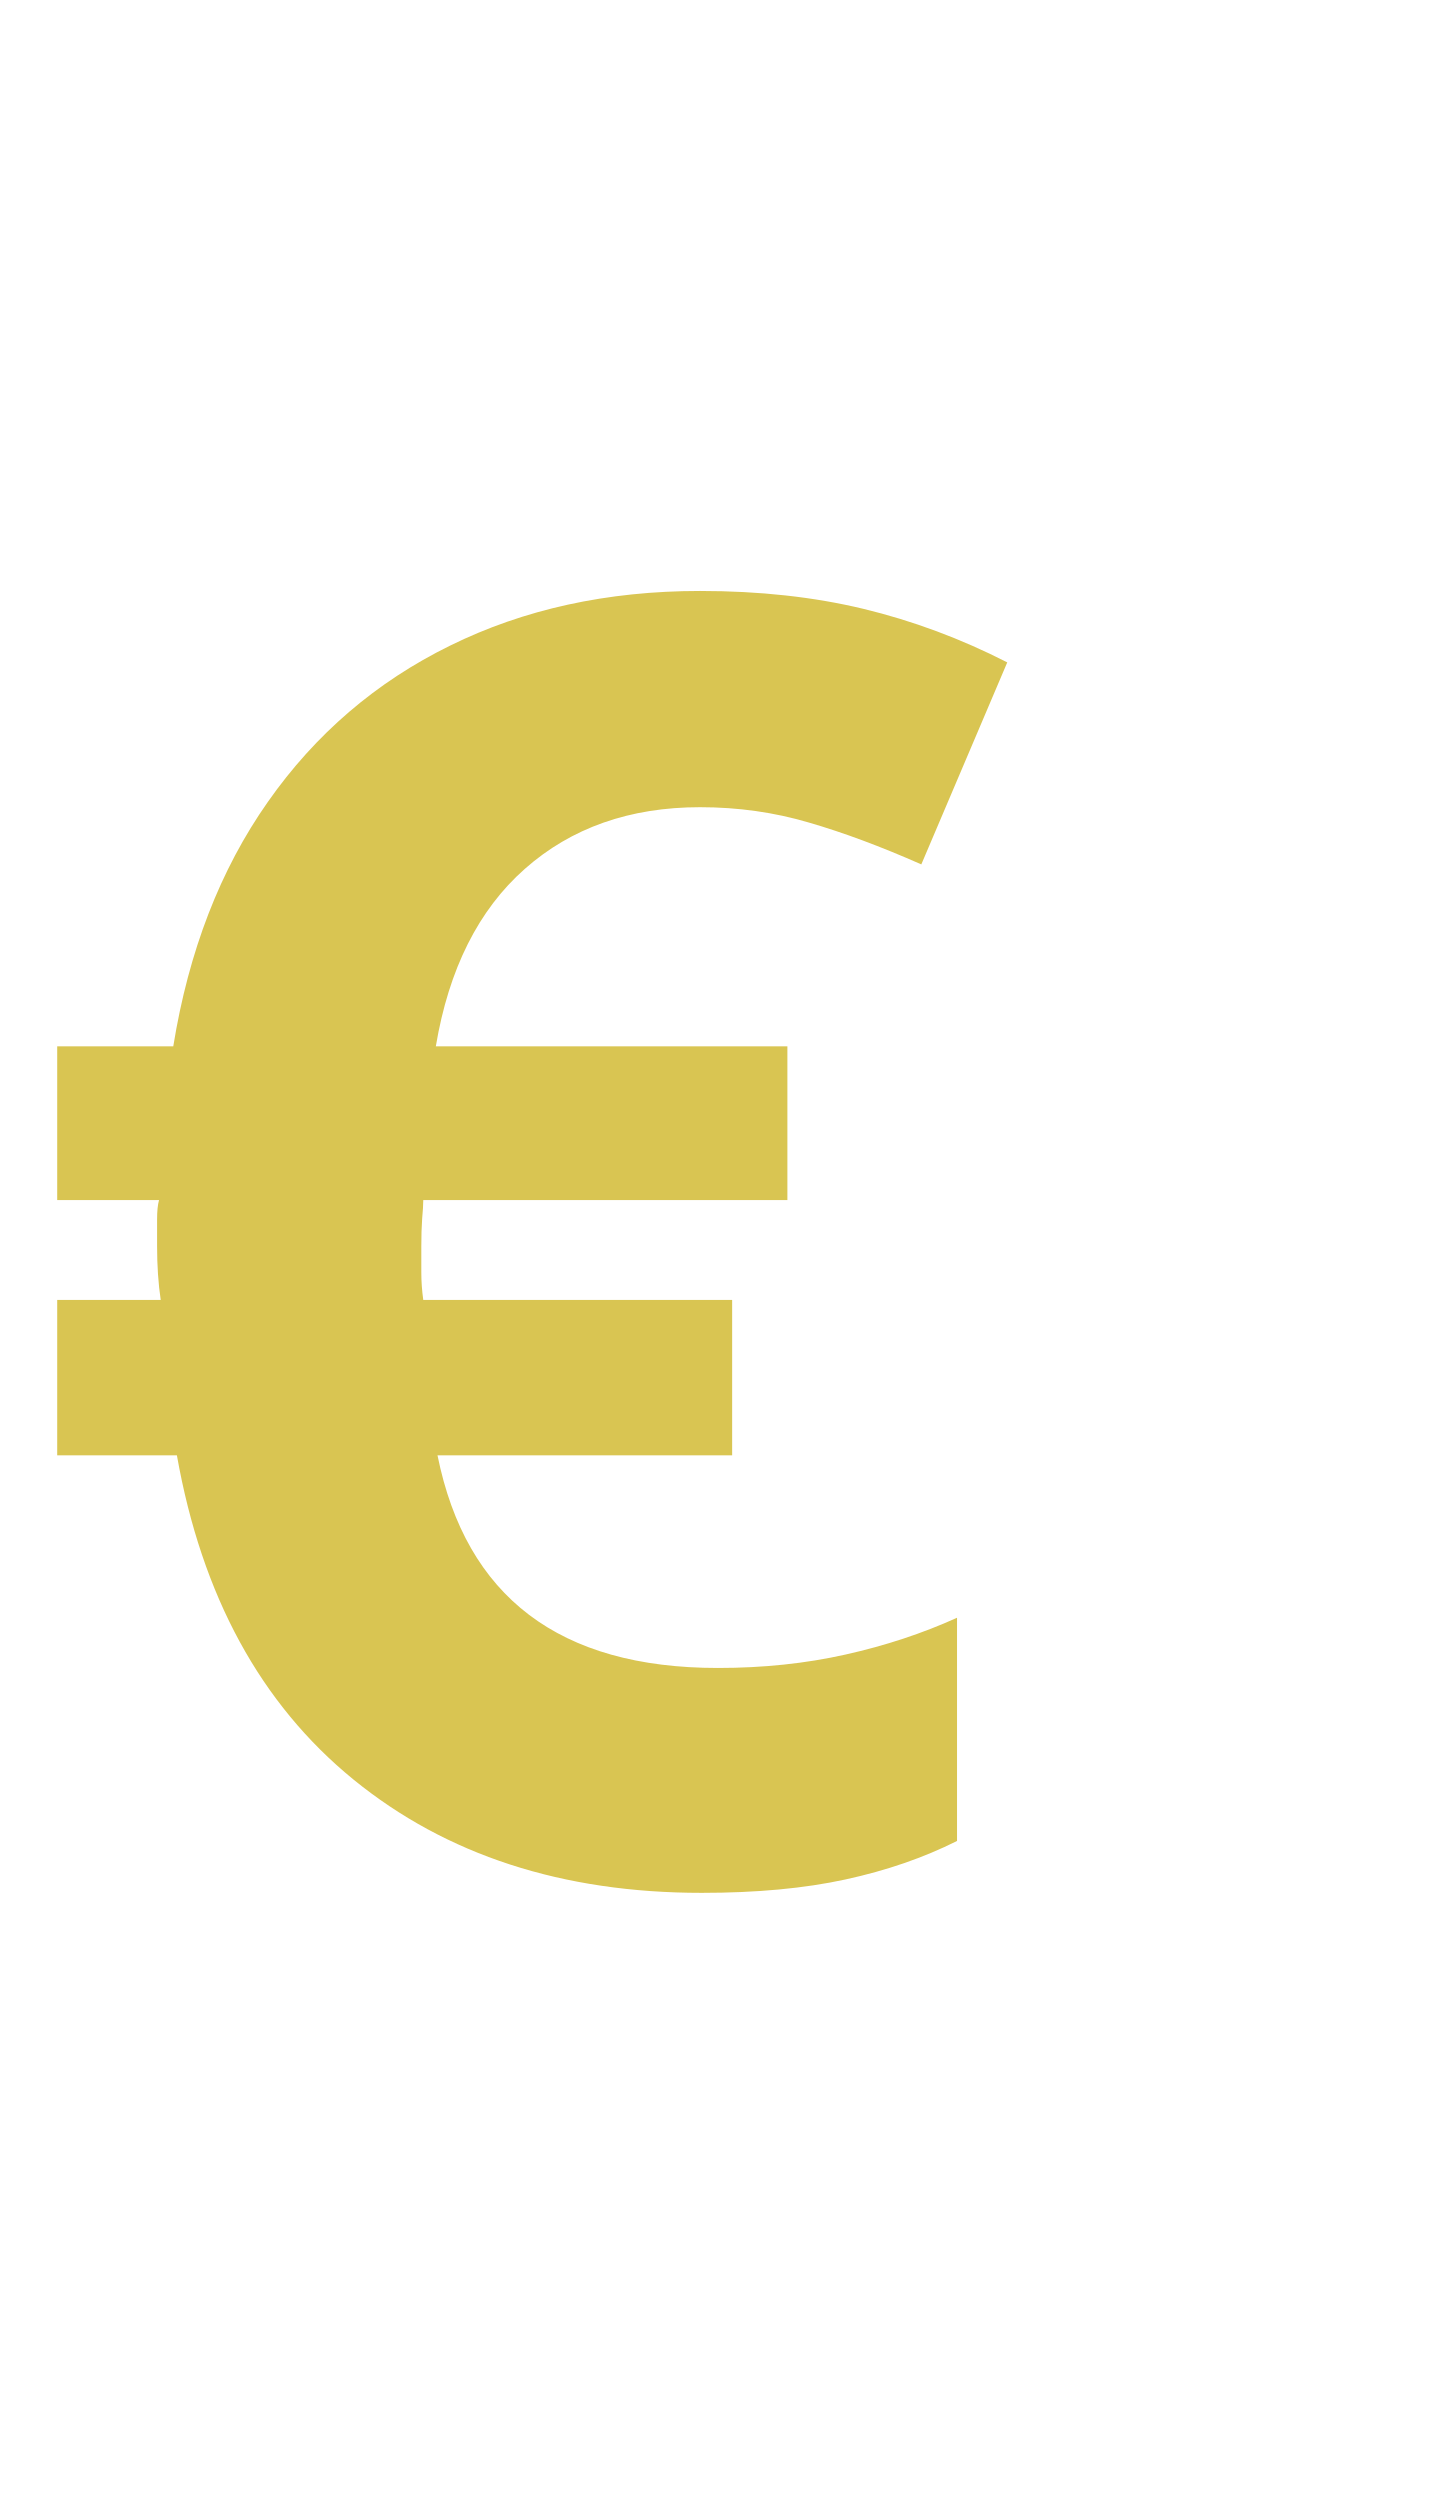
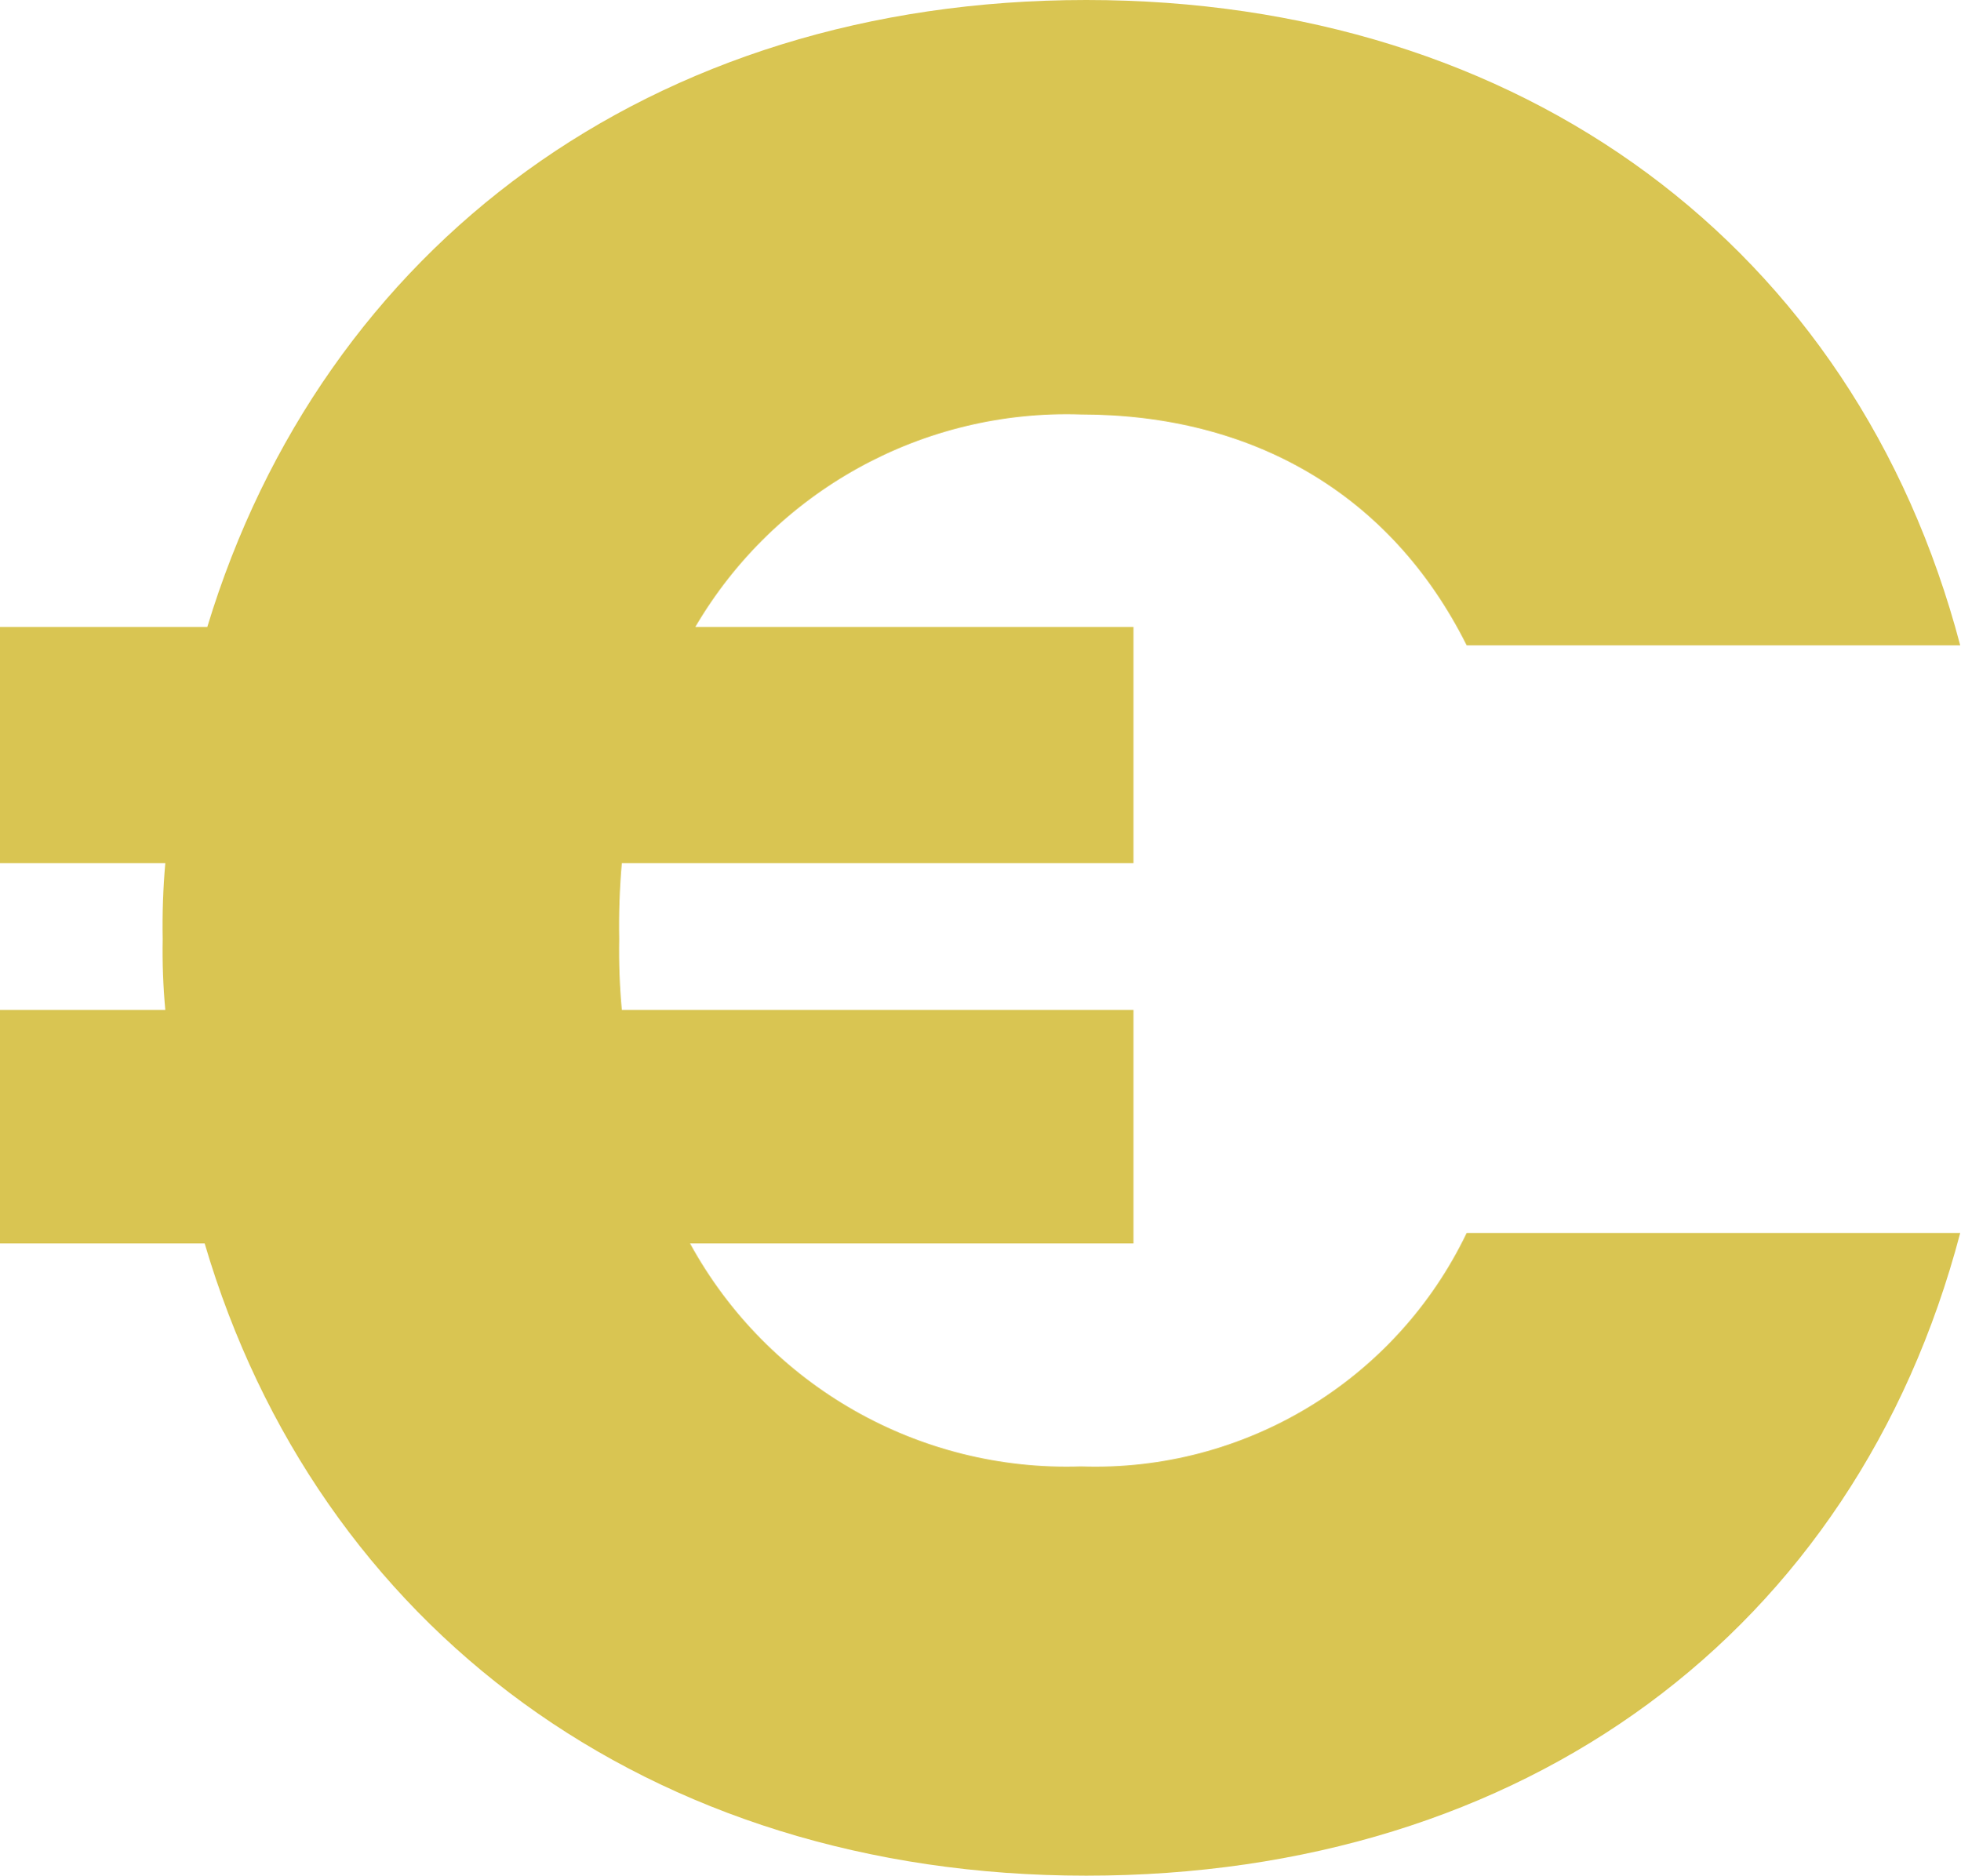
- <svg xmlns="http://www.w3.org/2000/svg" width="80" height="140" viewBox="0 0 80 140">
-   <text id="Title" transform="translate(0 105)" fill="#d9c552" font-size="100" font-family="Poppins-Bold, Poppins" font-weight="700">
-     <tspan x="0" y="0">€</tspan>
-   </text>
+ <svg xmlns="http://www.w3.org/2000/svg" viewBox="0 0 74.71 71.5">
+   <g style="isolation:isolate">
+     <g style="isolation:isolate">
+       <path d="M8.3,66.9H2v-9H9.9C14.3,43.4,26.8,34,43.4,34s29.31,9.4,33.31,24.6H57.9c-2.9-5.8-8.2-8.8-14.7-8.8a16.4,16.4,0,0,0-14.7,8.1H45.2v9H25.7a27.15,27.15,0,0,0-.1,2.9,24.37,24.37,0,0,0,.1,2.7H45.2v8.9H28.3a16.36,16.36,0,0,0,14.9,8.5A15.7,15.7,0,0,0,57.9,81H76.71c-4,15.2-16.61,24.5-33.31,24.5S14.1,96,9.8,81.4H2V72.5H8.3a24.37,24.37,0,0,1-.1-2.7A27.15,27.15,0,0,1,8.3,66.9Z" transform="translate(-2 -34)" style="fill:#d9c552" />
+     </g>
+   </g>
</svg>
